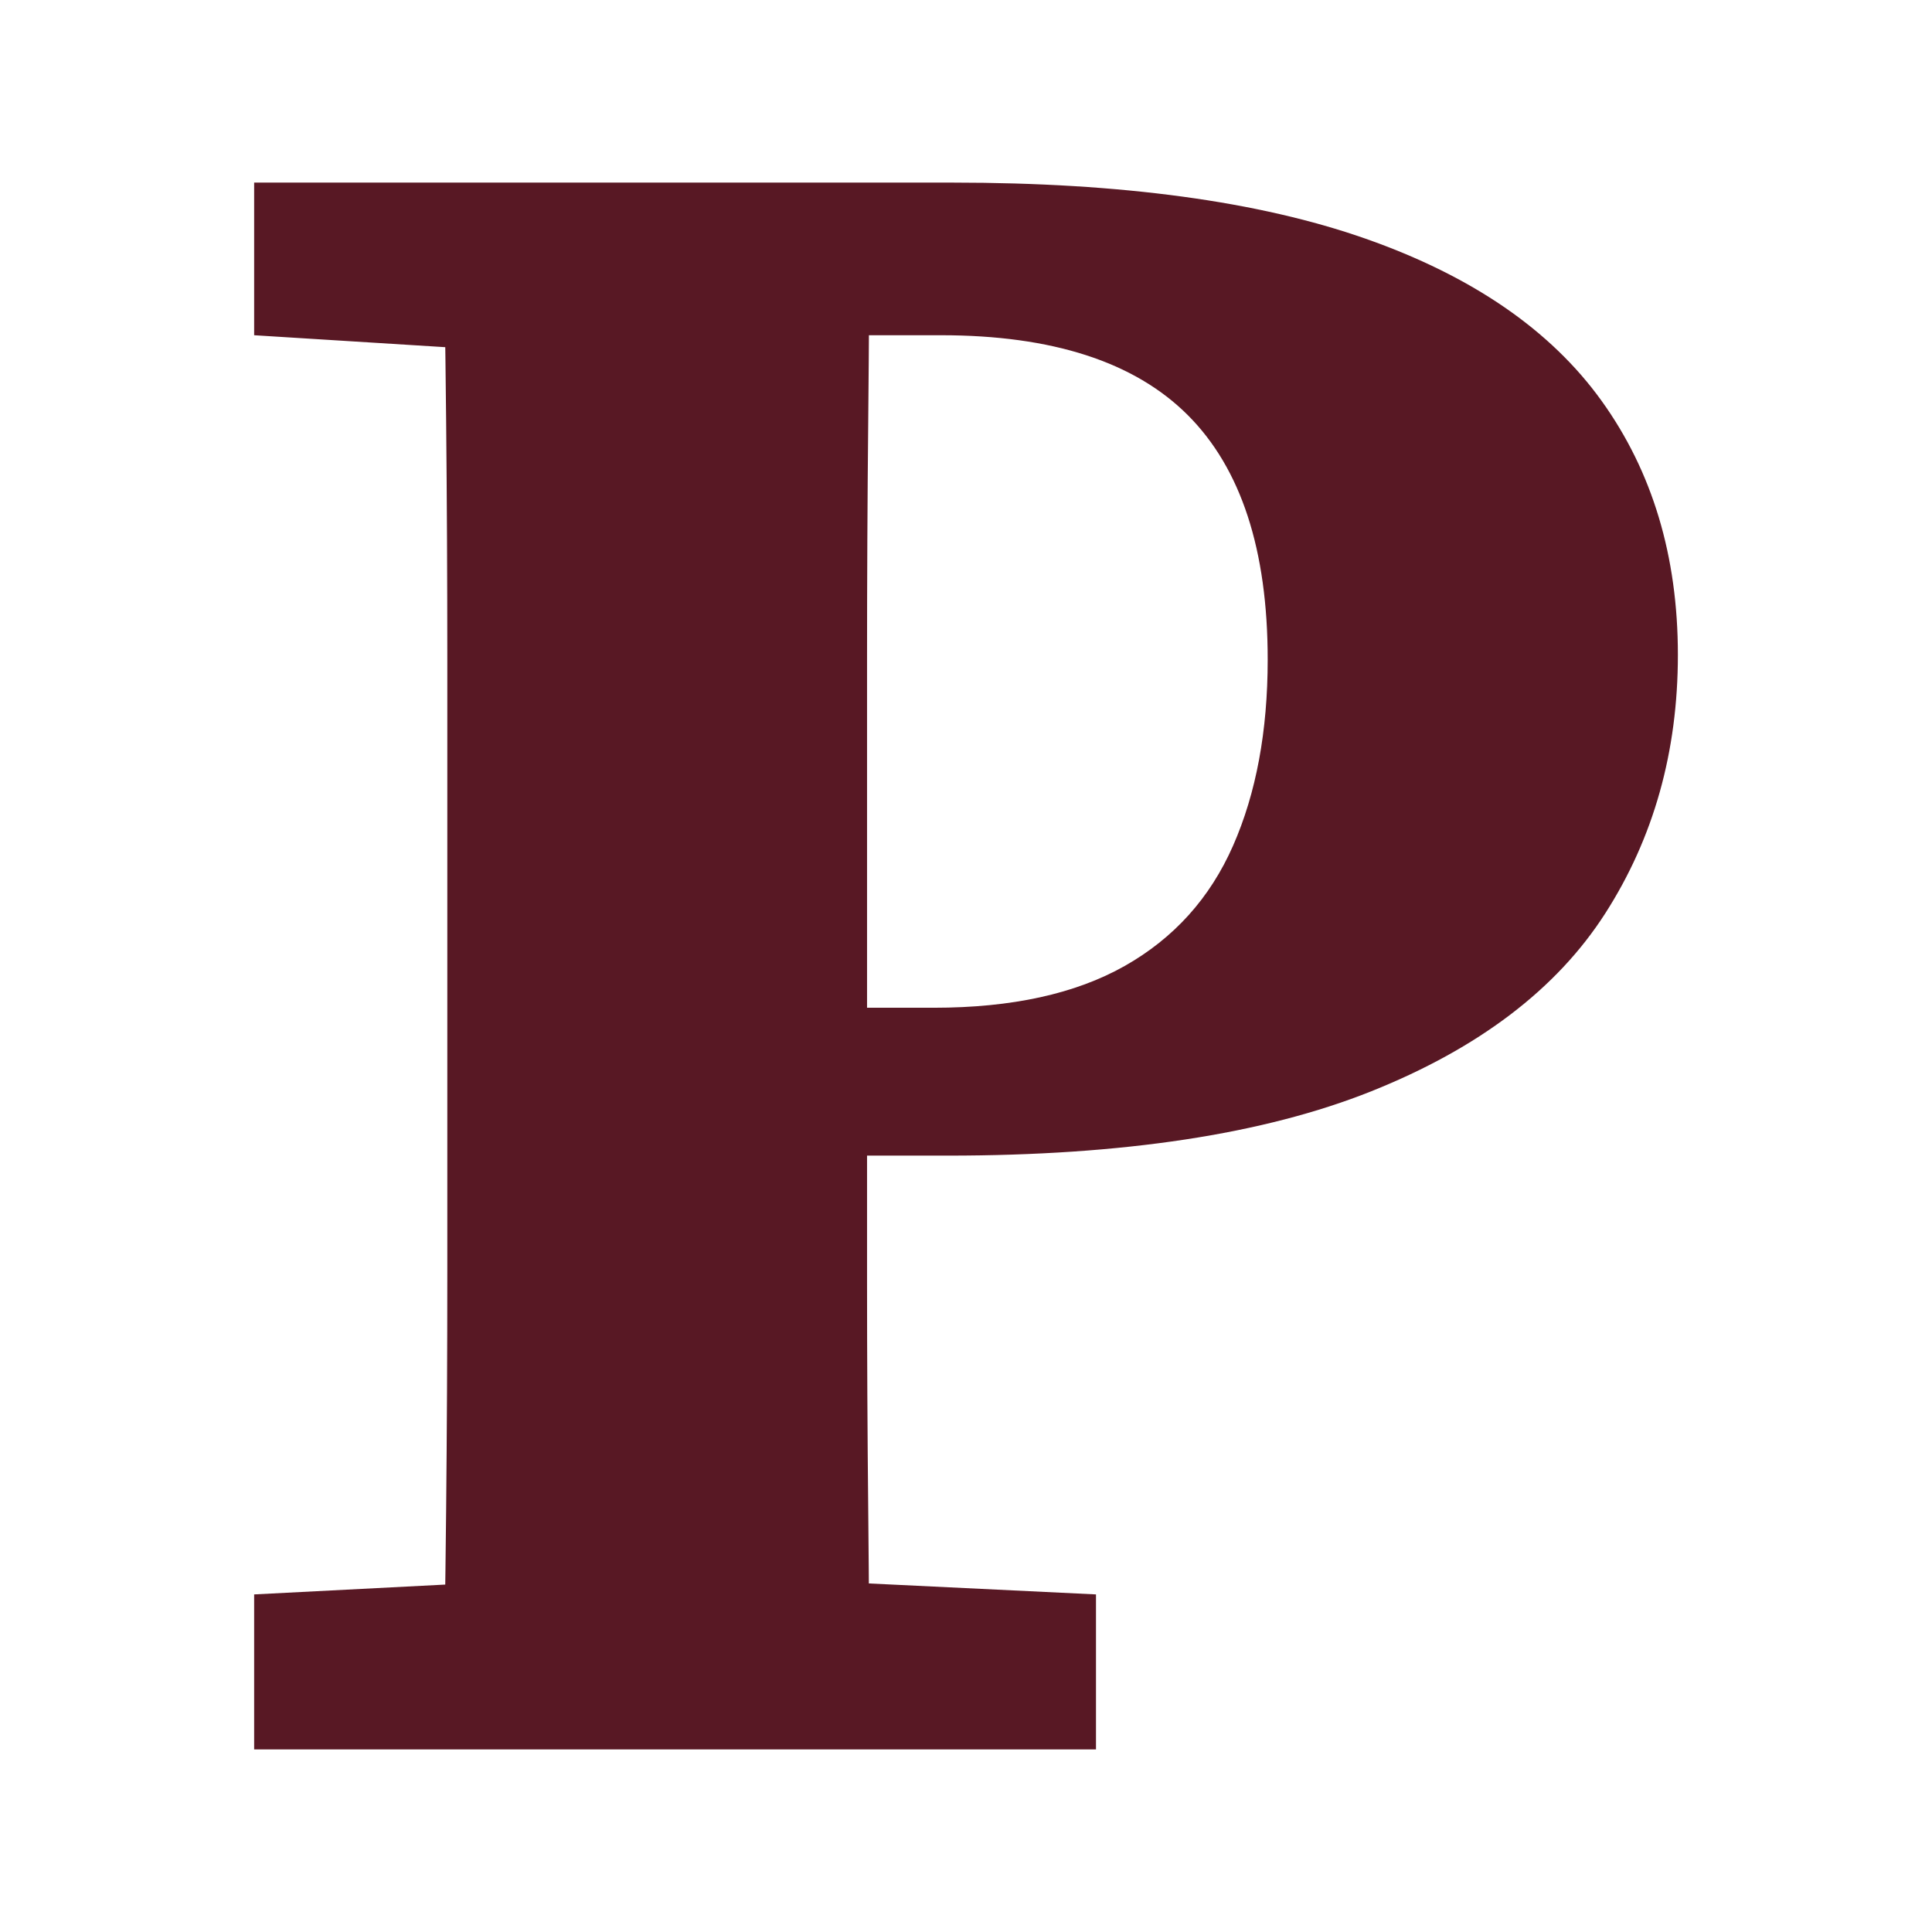
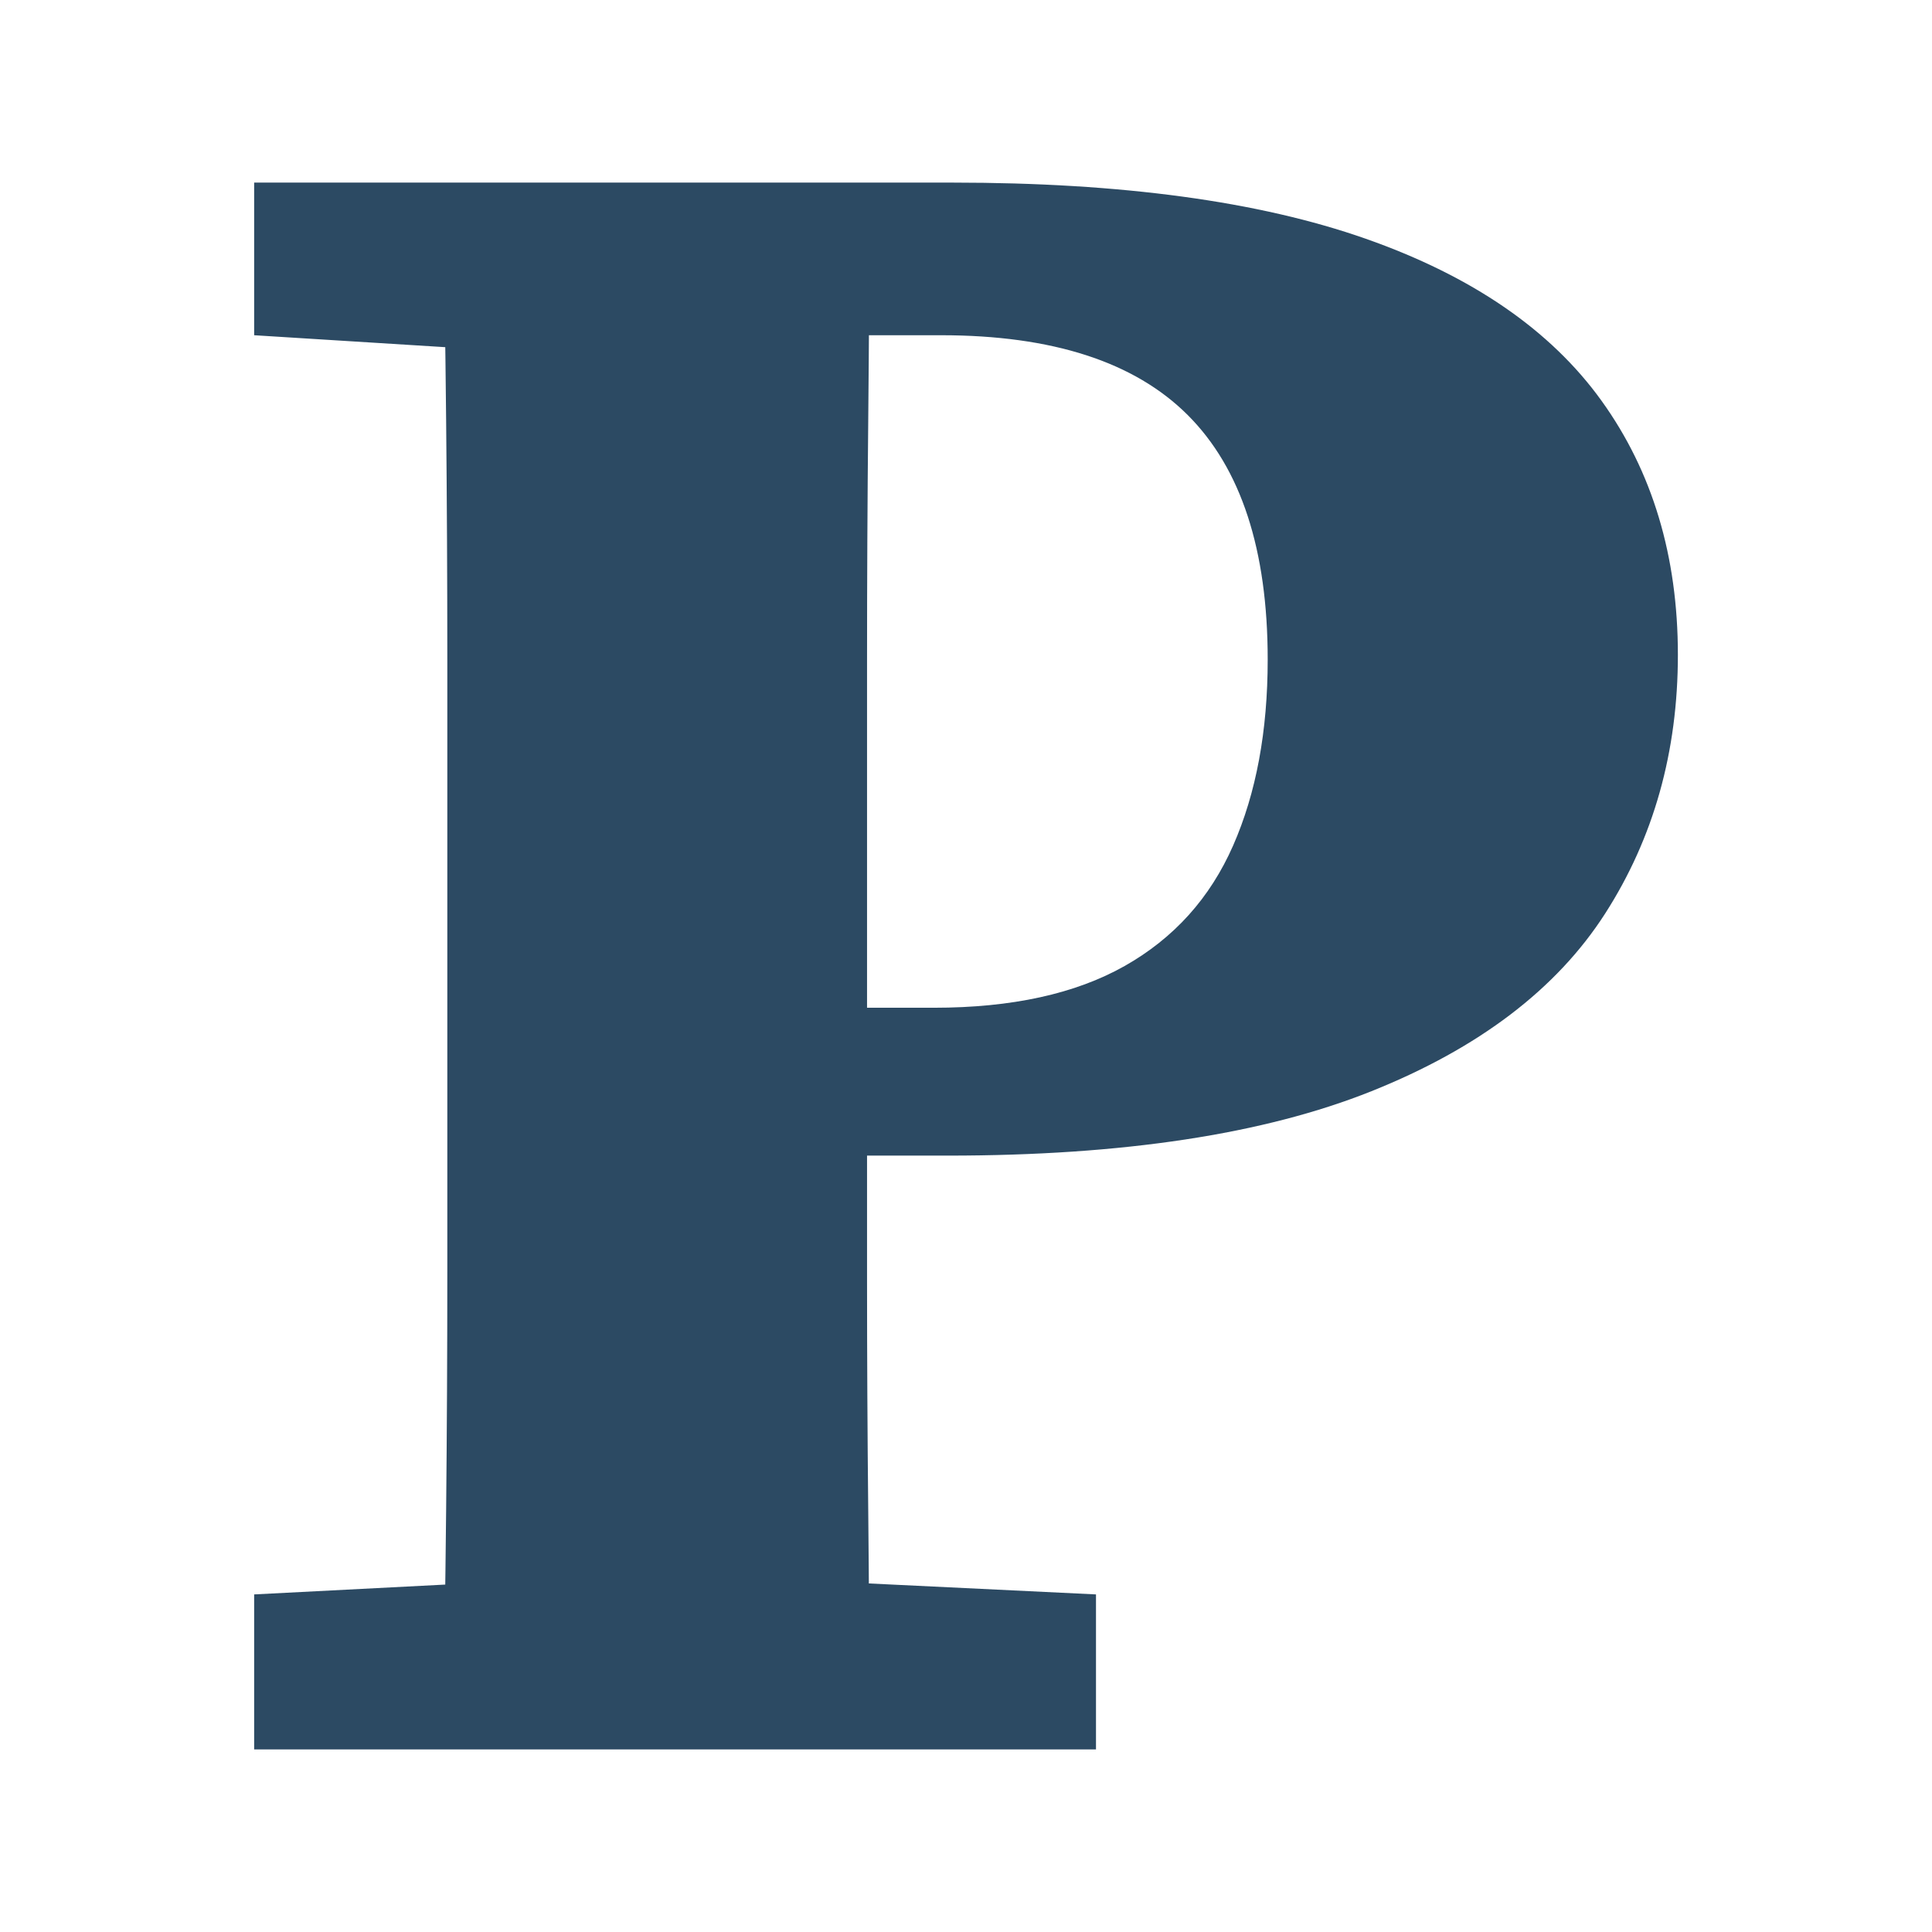
<svg xmlns="http://www.w3.org/2000/svg" viewBox="0 0 32 32">
  <rect width="32" height="32" fill="#fff" />
-   <path fill="#581824" transform="matrix(0.0395 0 0 -0.0395 2.985 28.976)" d="M31 0V65L167 72H239L384 65V0ZM110 0Q111 50 111.5 100.0Q112 150 112.0 200.5Q112 251 112 301V356Q112 407 112.0 457.0Q112 507 111.5 557.5Q111 608 110 657H289Q289 608 288.5 557.5Q288 507 288.0 457.0Q288 407 288 356V286Q288 243 288.0 196.0Q288 149 288.5 100.0Q289 51 289 0ZM216 249V311H316Q365 311 396.0 328.5Q427 346 441.5 379.0Q456 412 456 457Q456 526 422.5 559.5Q389 593 319 593H224V657H324Q430 657 497.0 633.5Q564 610 596.0 565.5Q628 521 628 459Q628 398 597.5 350.5Q567 303 499.5 276.0Q432 249 322 249ZM31 593V657H175V585H159Z" />
+   <path fill="#2c4a63" transform="matrix(0.0395 0 0 -0.0395 2.985 28.976)" d="M31 0V65L167 72H239L384 65V0ZM110 0Q111 50 111.5 100.0Q112 150 112.0 200.5Q112 251 112 301V356Q112 407 112.0 457.0Q112 507 111.5 557.5Q111 608 110 657H289Q289 608 288.5 557.5Q288 507 288.0 457.0Q288 407 288 356V286Q288 243 288.0 196.0Q288 149 288.5 100.0Q289 51 289 0ZM216 249V311H316Q365 311 396.0 328.5Q427 346 441.5 379.0Q456 412 456 457Q456 526 422.5 559.5Q389 593 319 593H224V657H324Q430 657 497.0 633.5Q564 610 596.0 565.5Q628 521 628 459Q628 398 597.5 350.5Q567 303 499.5 276.0Q432 249 322 249ZM31 593V657H175V585H159Z" />
</svg>
